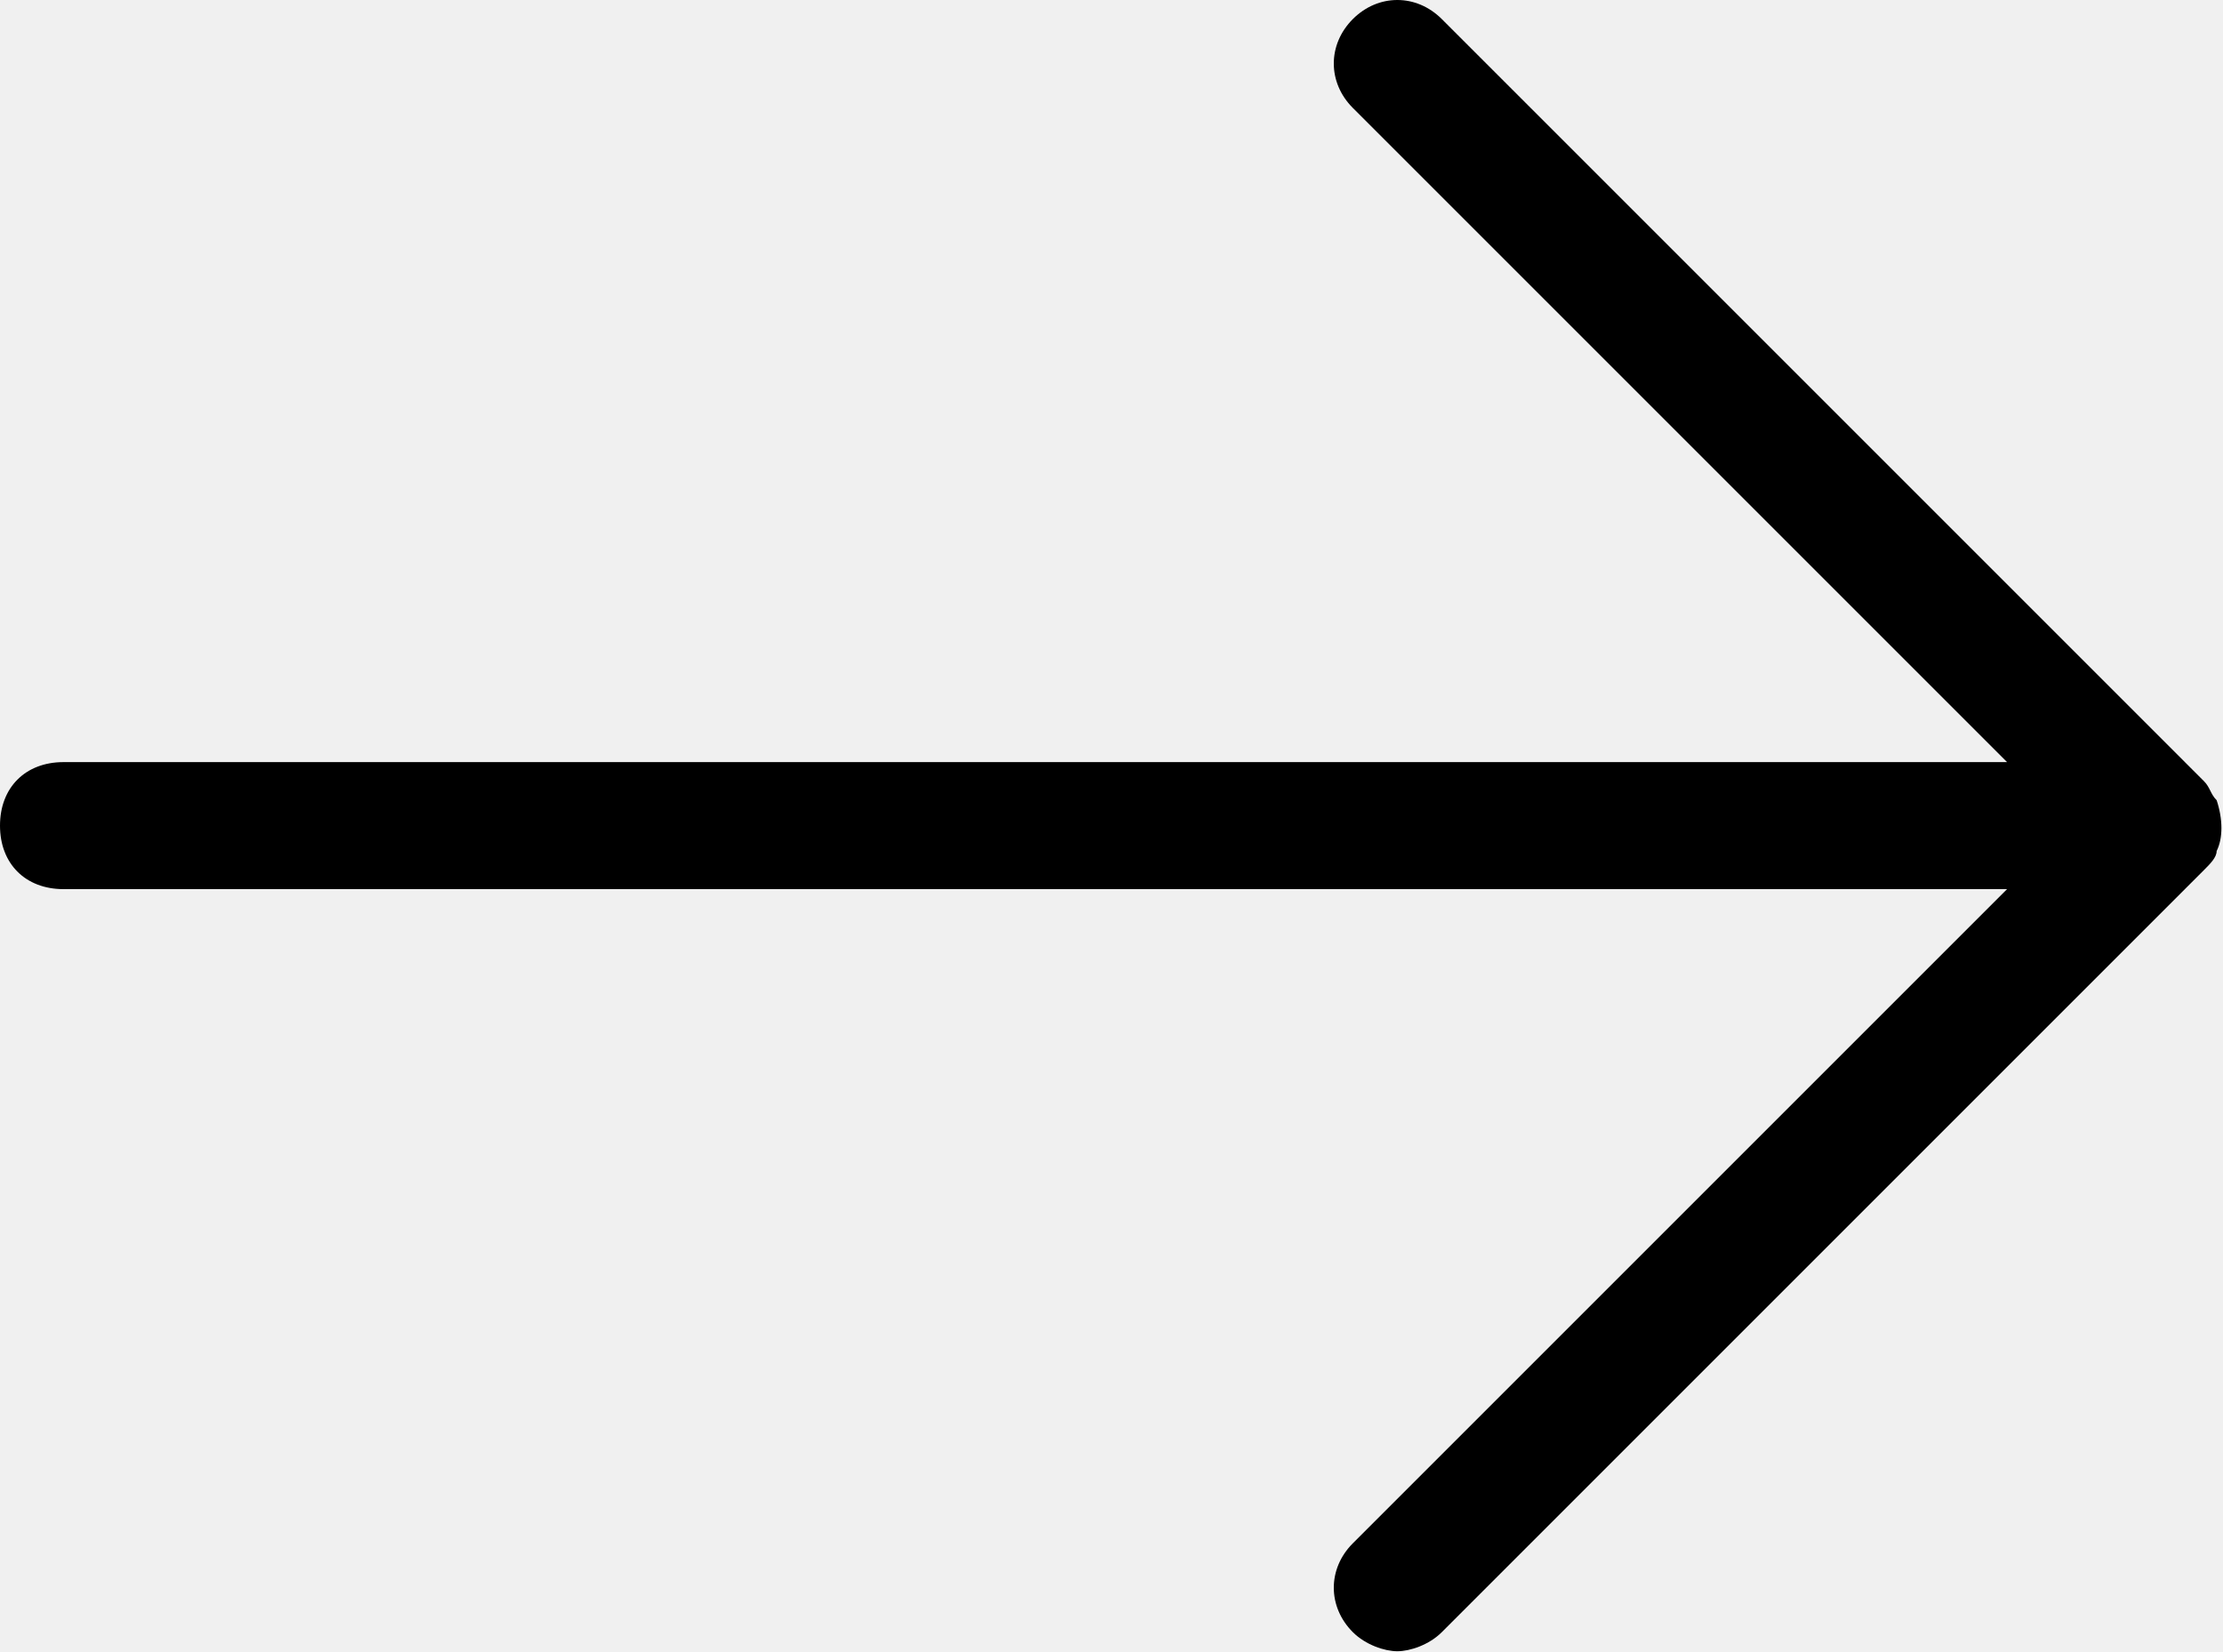
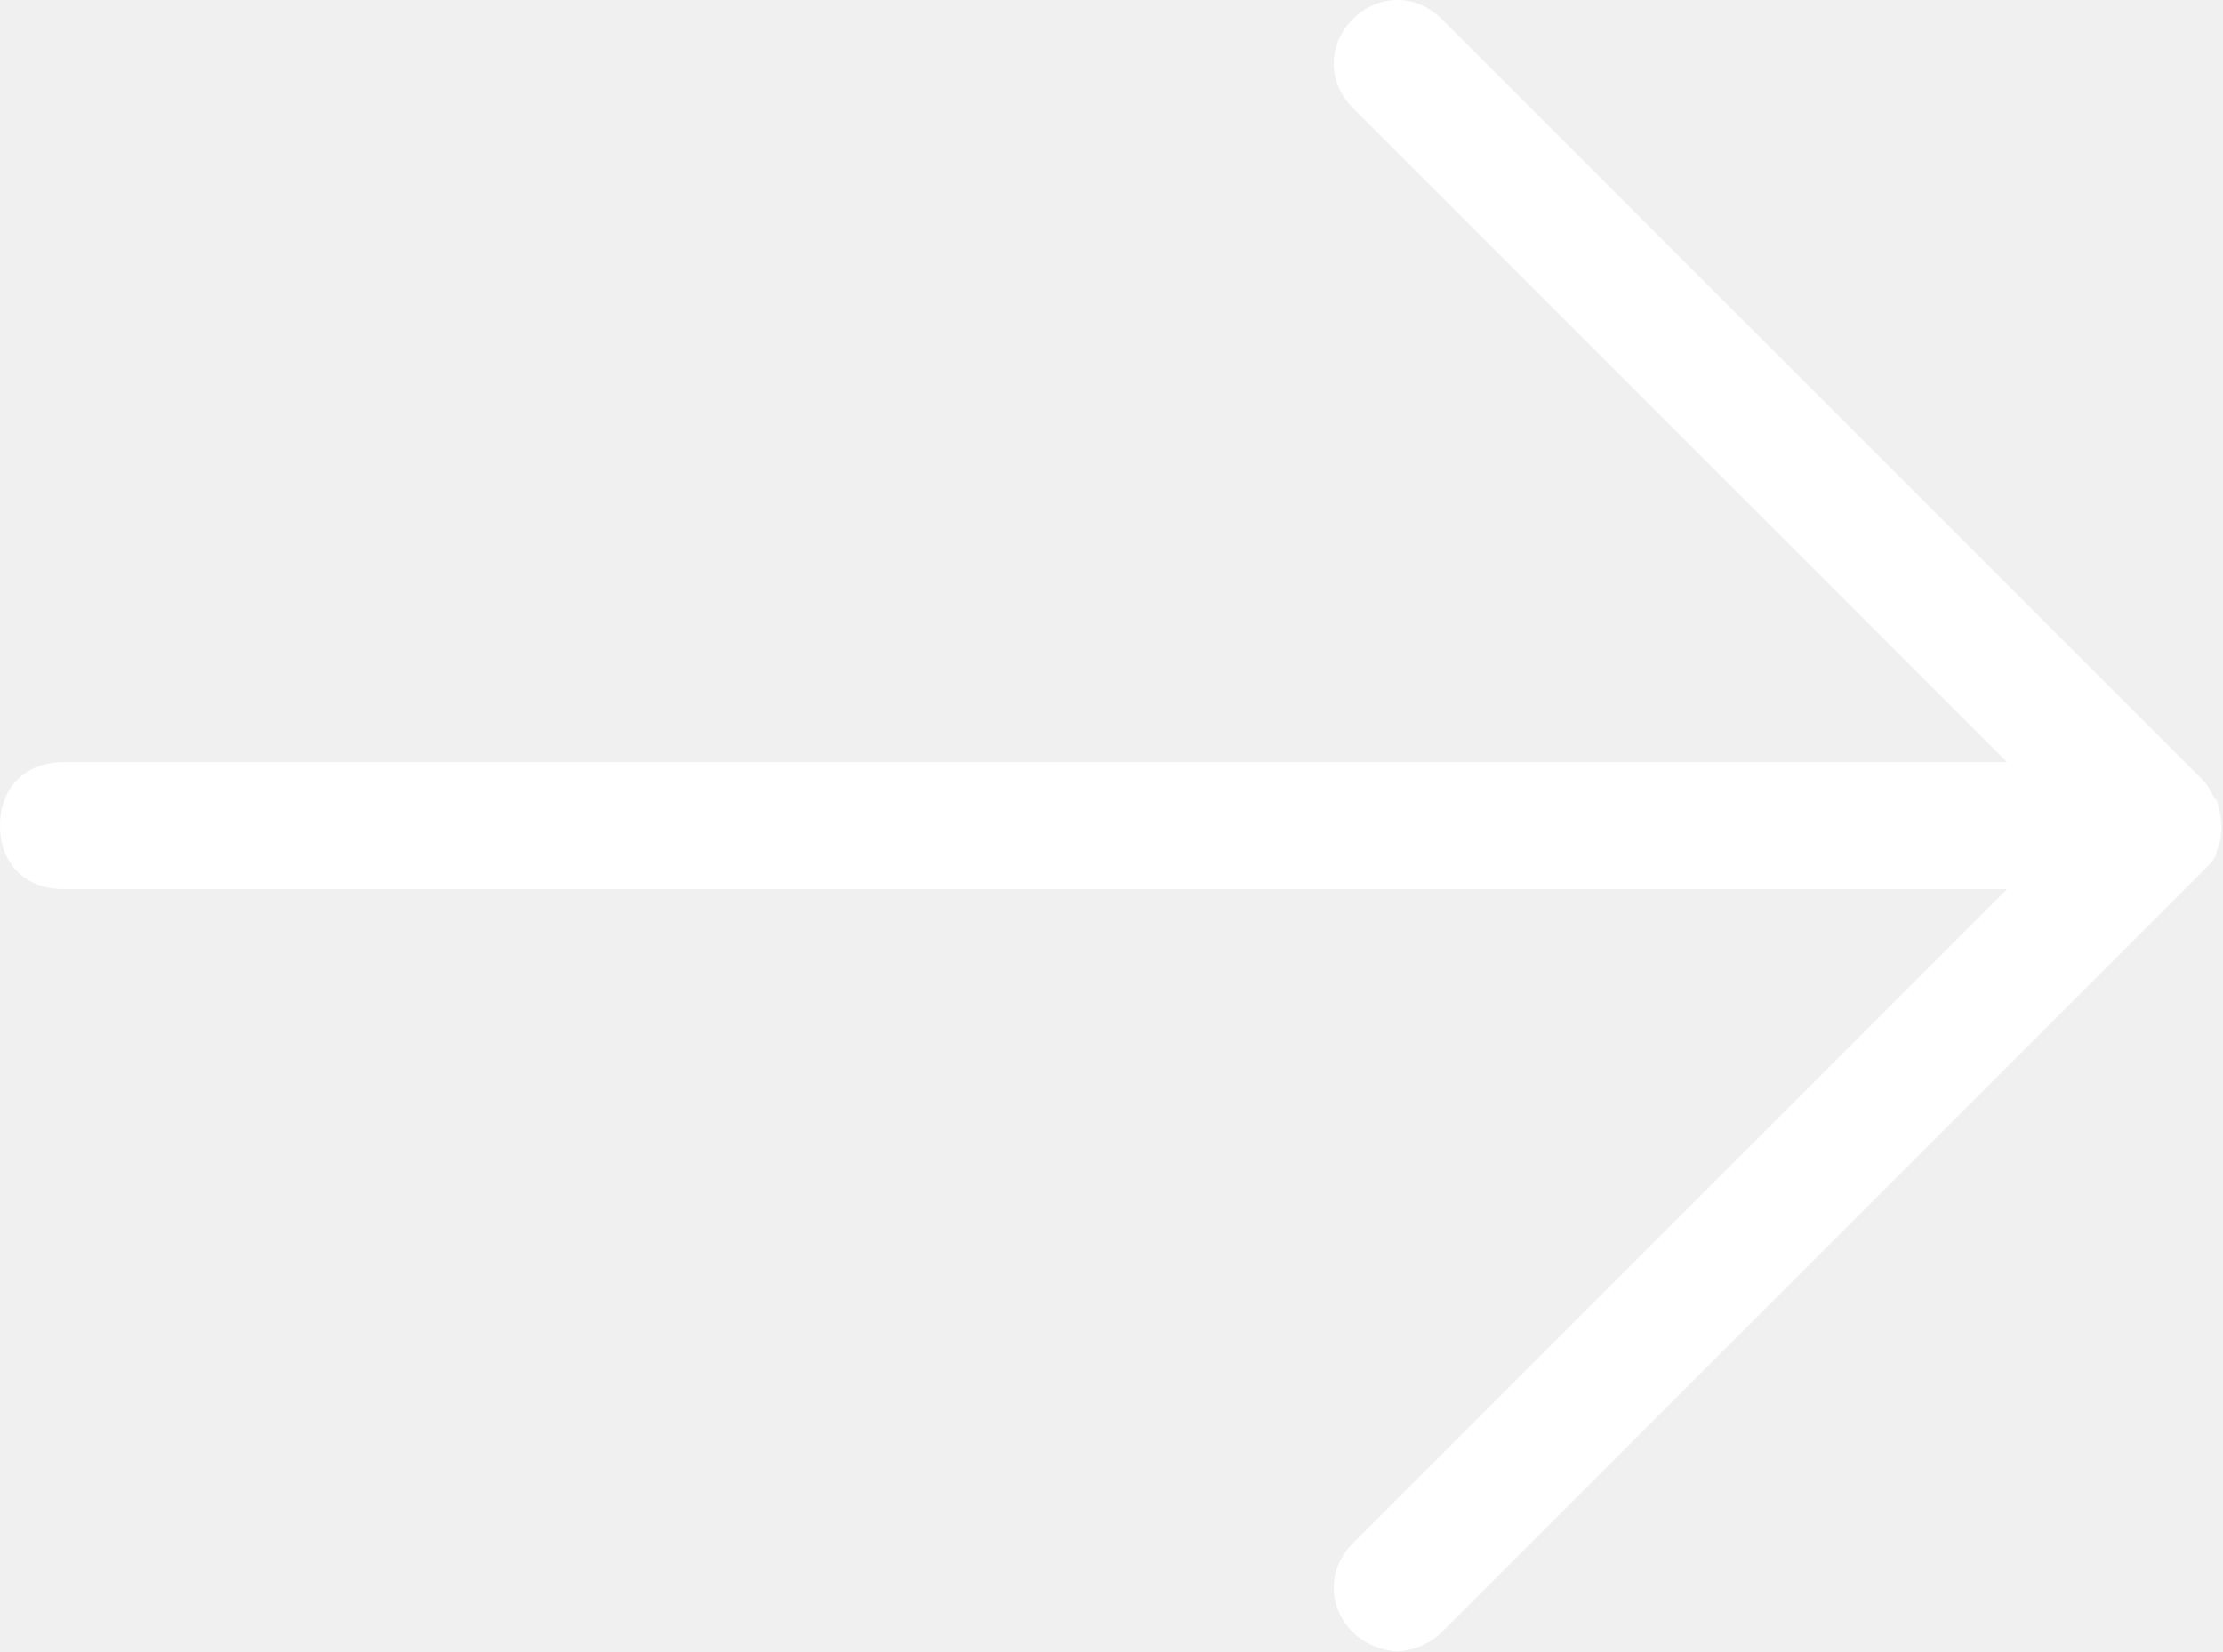
<svg xmlns="http://www.w3.org/2000/svg" version="1.1" id="Capa_1" x="0px" y="0px" viewBox="0 0 35 26" style="enable-background:new 0 0 35 26;" xml:space="preserve">
-   <path d="M21.3,24.3c-0.4,0.4-0.4,1,0,1.4c0.2,0.2,0.5,0.3,0.7,0.3s0.5-0.1,0.7-0.3l12-12c0.1-0.1,0.2-0.2,0.2-0.3  c0.1-0.2,0.1-0.5,0-0.8c-0.1-0.1-0.1-0.2-0.2-0.3l-12-12c-0.4-0.4-1-0.4-1.4,0s-0.4,1,0,1.4L31.6,12H1c-0.6,0-1,0.4-1,1s0.4,1,1,1  h30.6L21.3,24.3z" />
+   <style type="text/css">
+ 	.st0{fill:#FFFFFF;}
+ </style>
+   <path class="st0" d="M21.3,24.3c-0.4,0.4-0.4,1,0,1.4c0.2,0.2,0.5,0.3,0.7,0.3s0.5-0.1,0.7-0.3l12-12c0.1-0.1,0.2-0.2,0.2-0.3  c0.1-0.2,0.1-0.5,0-0.8c-0.1-0.1-0.1-0.2-0.2-0.3l-12-12c-0.4-0.4-1-0.4-1.4,0s-0.4,1,0,1.4L31.6,12H1c-0.6,0-1,0.4-1,1s0.4,1,1,1  h30.6L21.3,24.3z" />
</svg>
